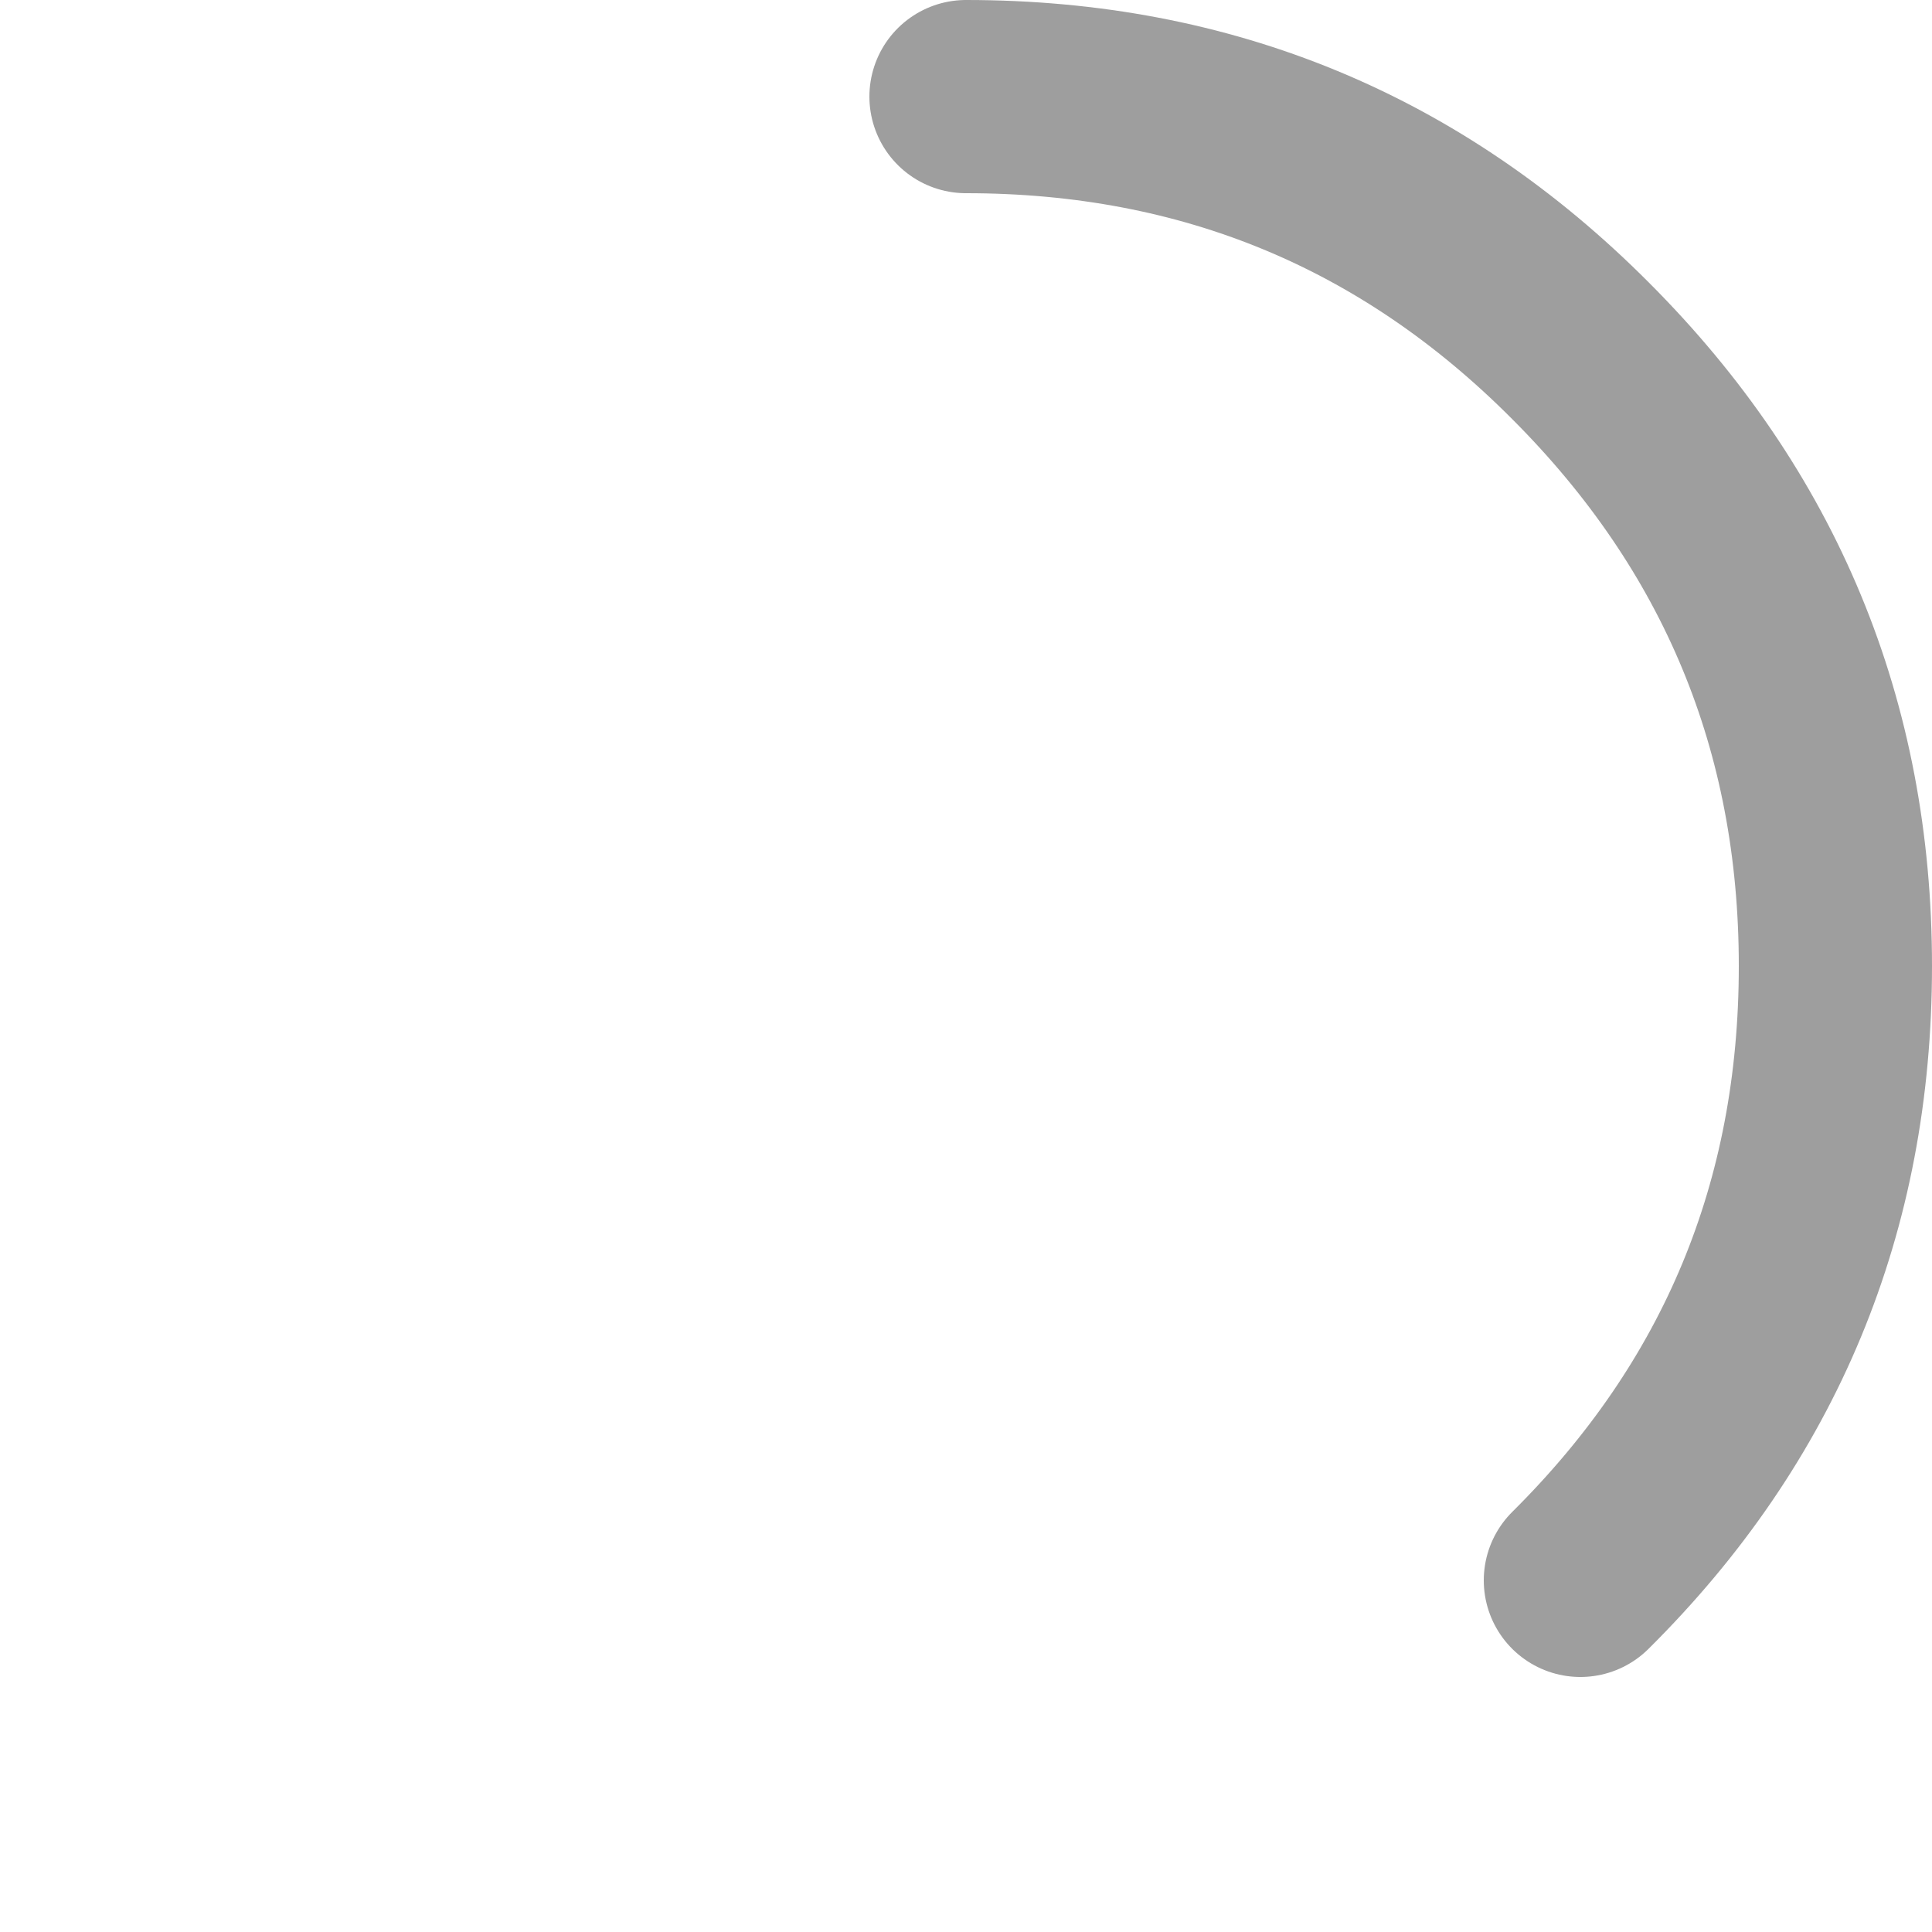
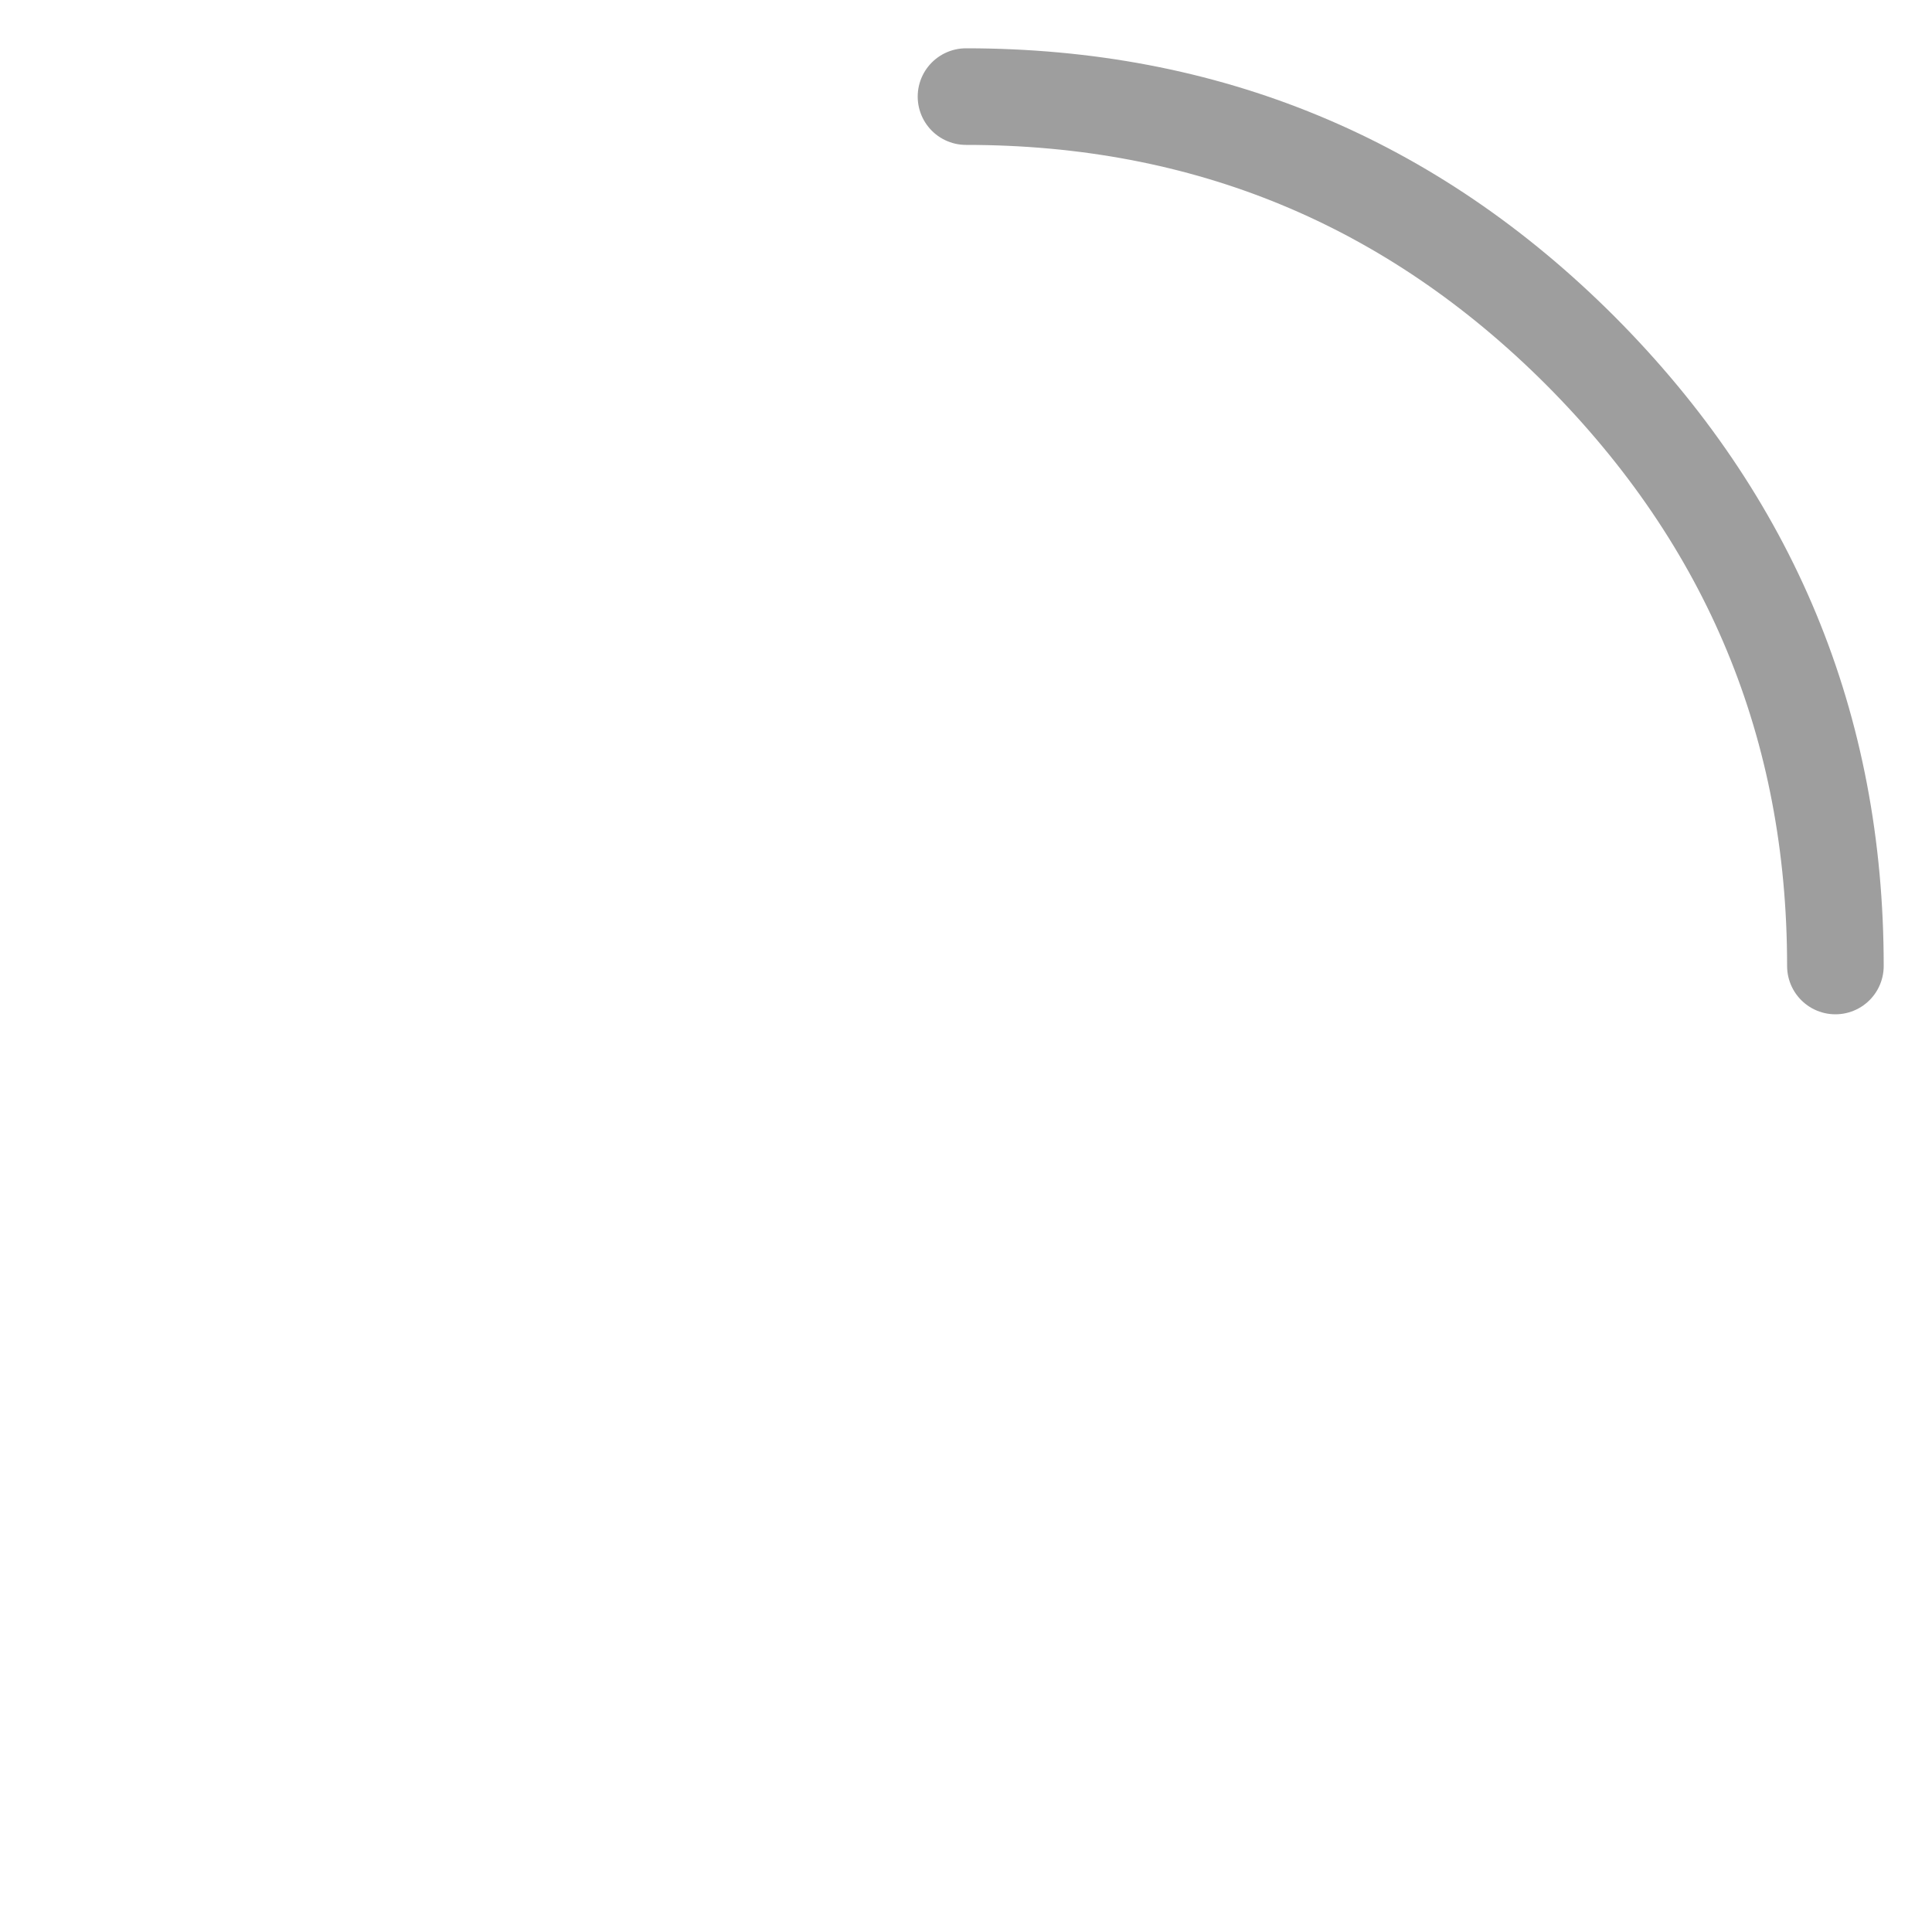
<svg xmlns="http://www.w3.org/2000/svg" xmlns:xlink="http://www.w3.org/1999/xlink" version="1.1" preserveAspectRatio="none" x="0px" y="0px" width="100px" height="100px" viewBox="0 0 100 100">
  <defs>
-     <path id="Layer0_0_1_STROKES" stroke="#9E9E9E" stroke-width="10" stroke-linejoin="round" stroke-linecap="round" fill="none" d=" M 50 5 Q 68.7 5 81.8 18.15 95 31.35 95 50 95 68.7 81.8 81.8" />
+     <path id="Layer0_0_1_STROKES" stroke="#9E9E9E" stroke-width="5" stroke-linejoin="round" stroke-linecap="round" fill="none" d=" M 50 5 Q 68.65 5 81.8 18.15 95 31.4 95 50" />
  </defs>
  <g transform="matrix( 1, 0, 0, 1, 0,0) ">
    <use xlink:href="#Layer0_0_1_STROKES" />
  </g>
</svg>
